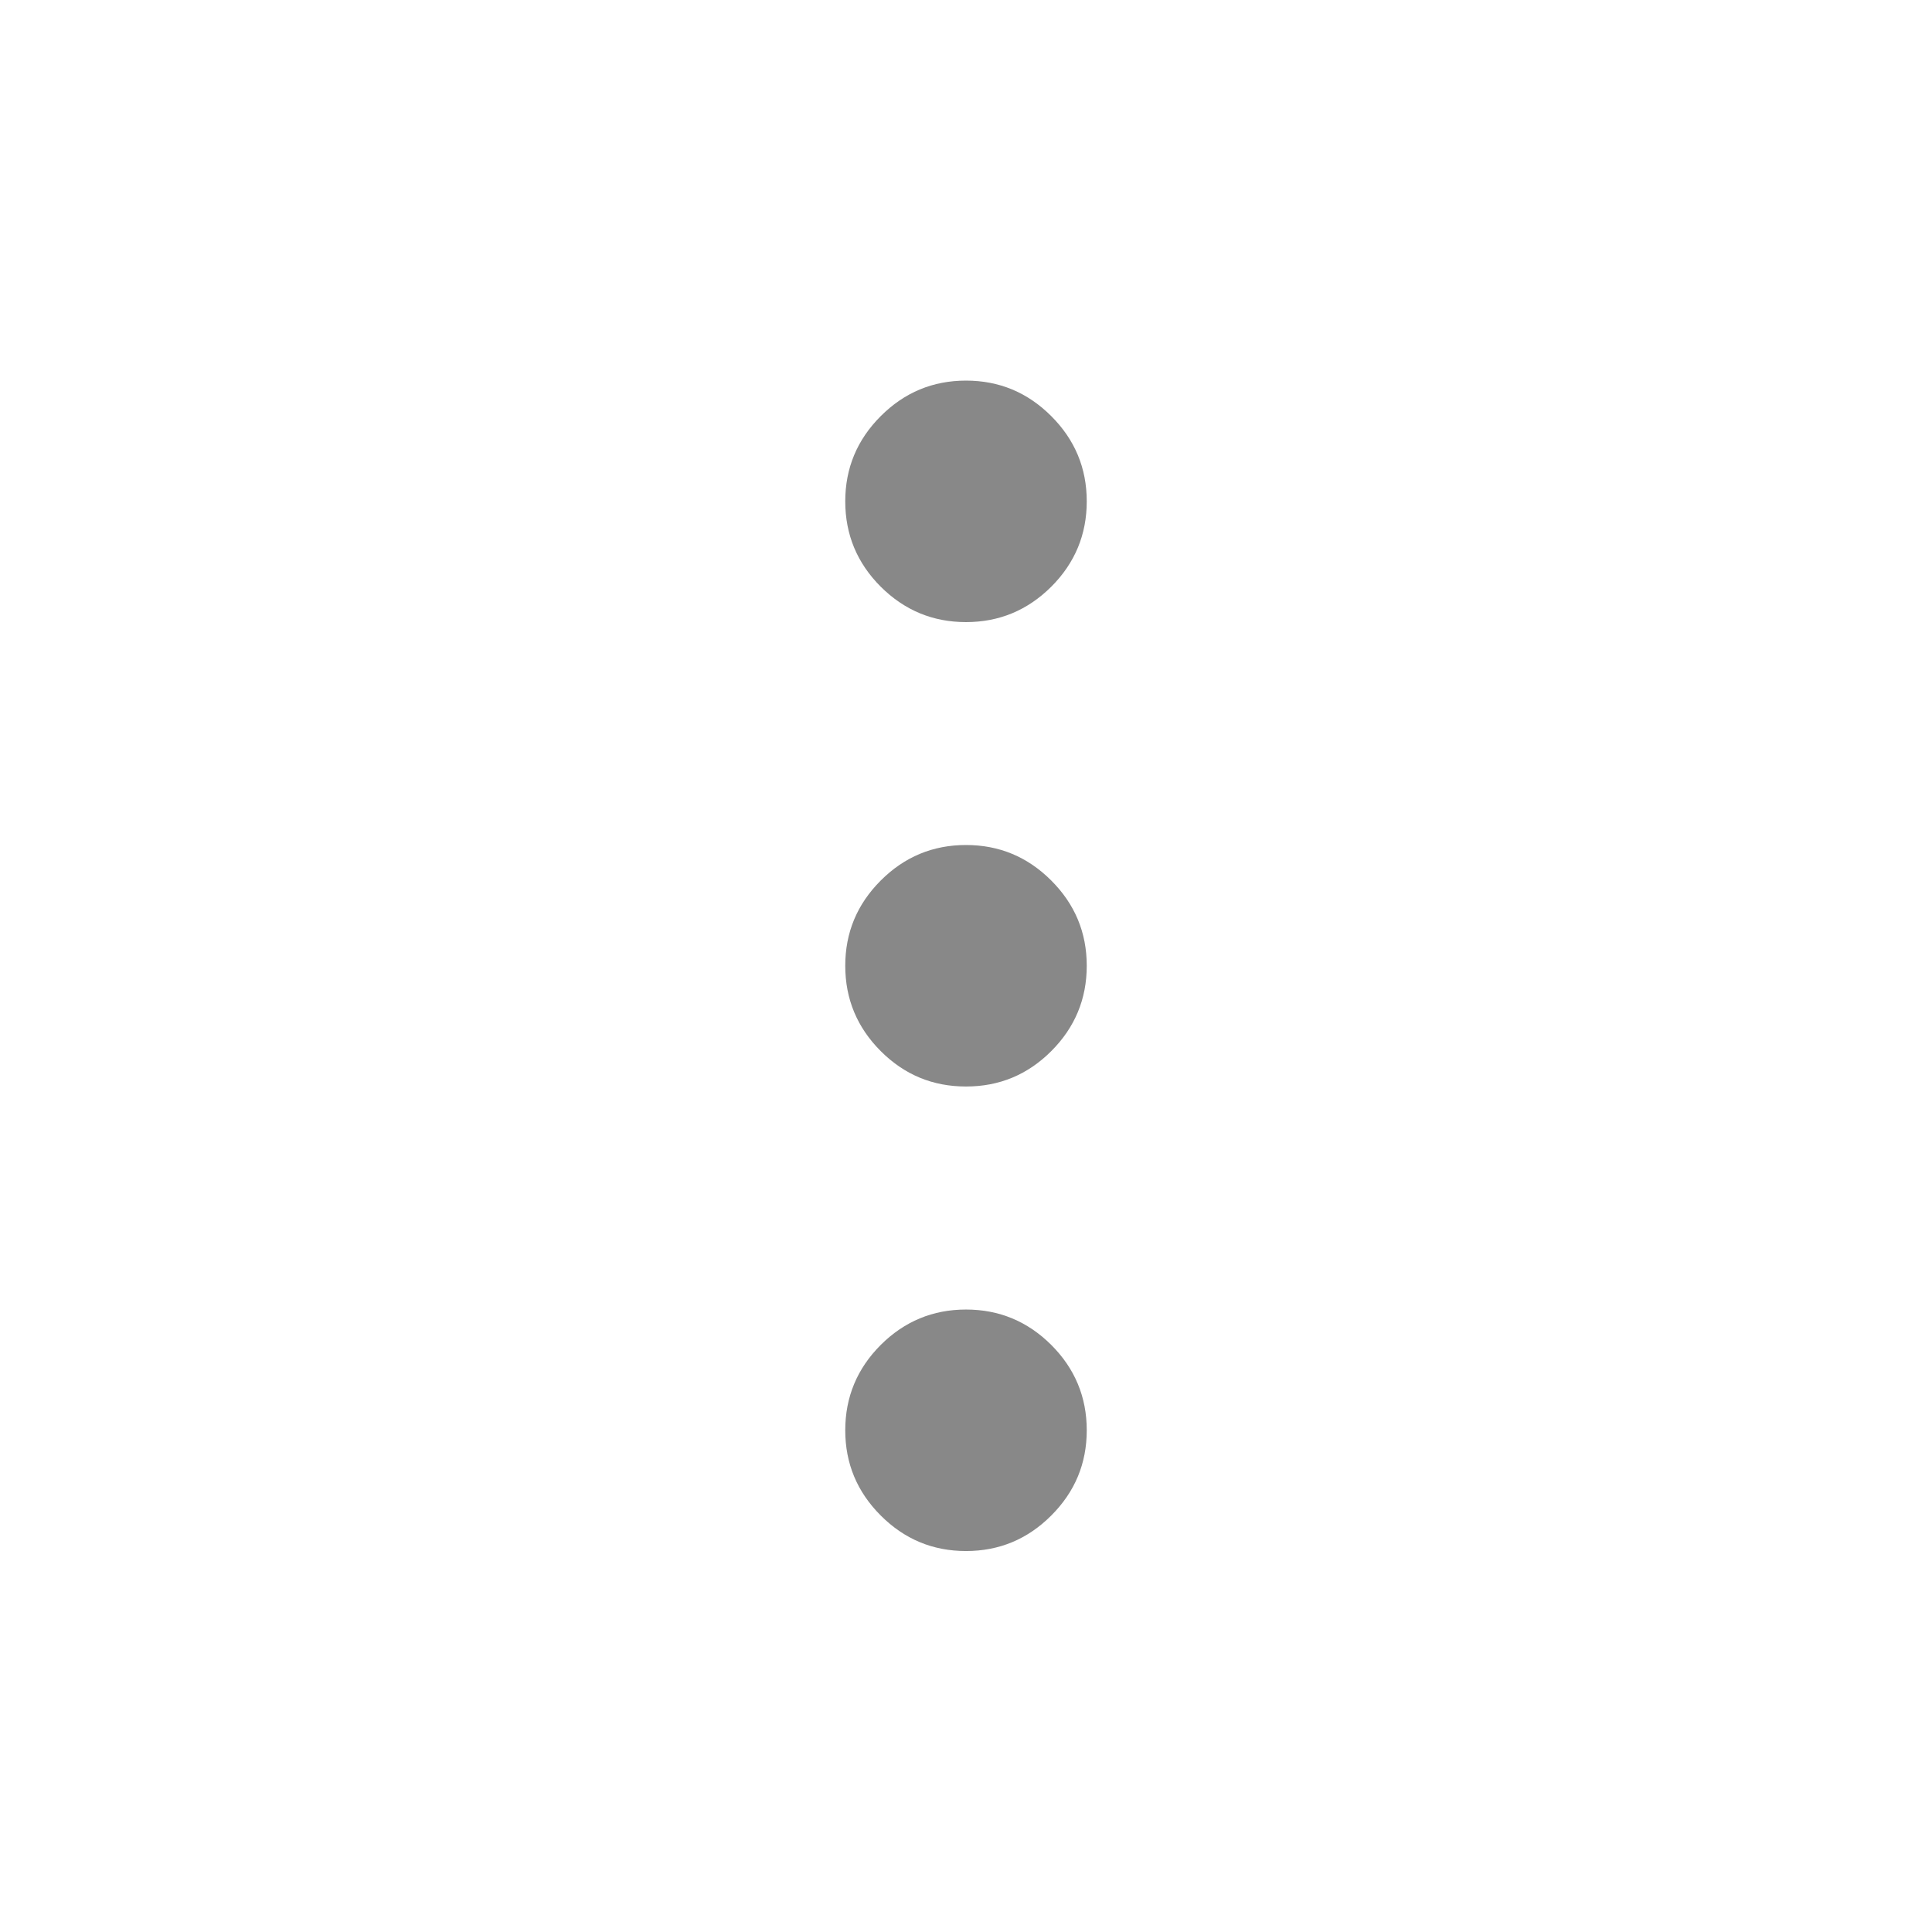
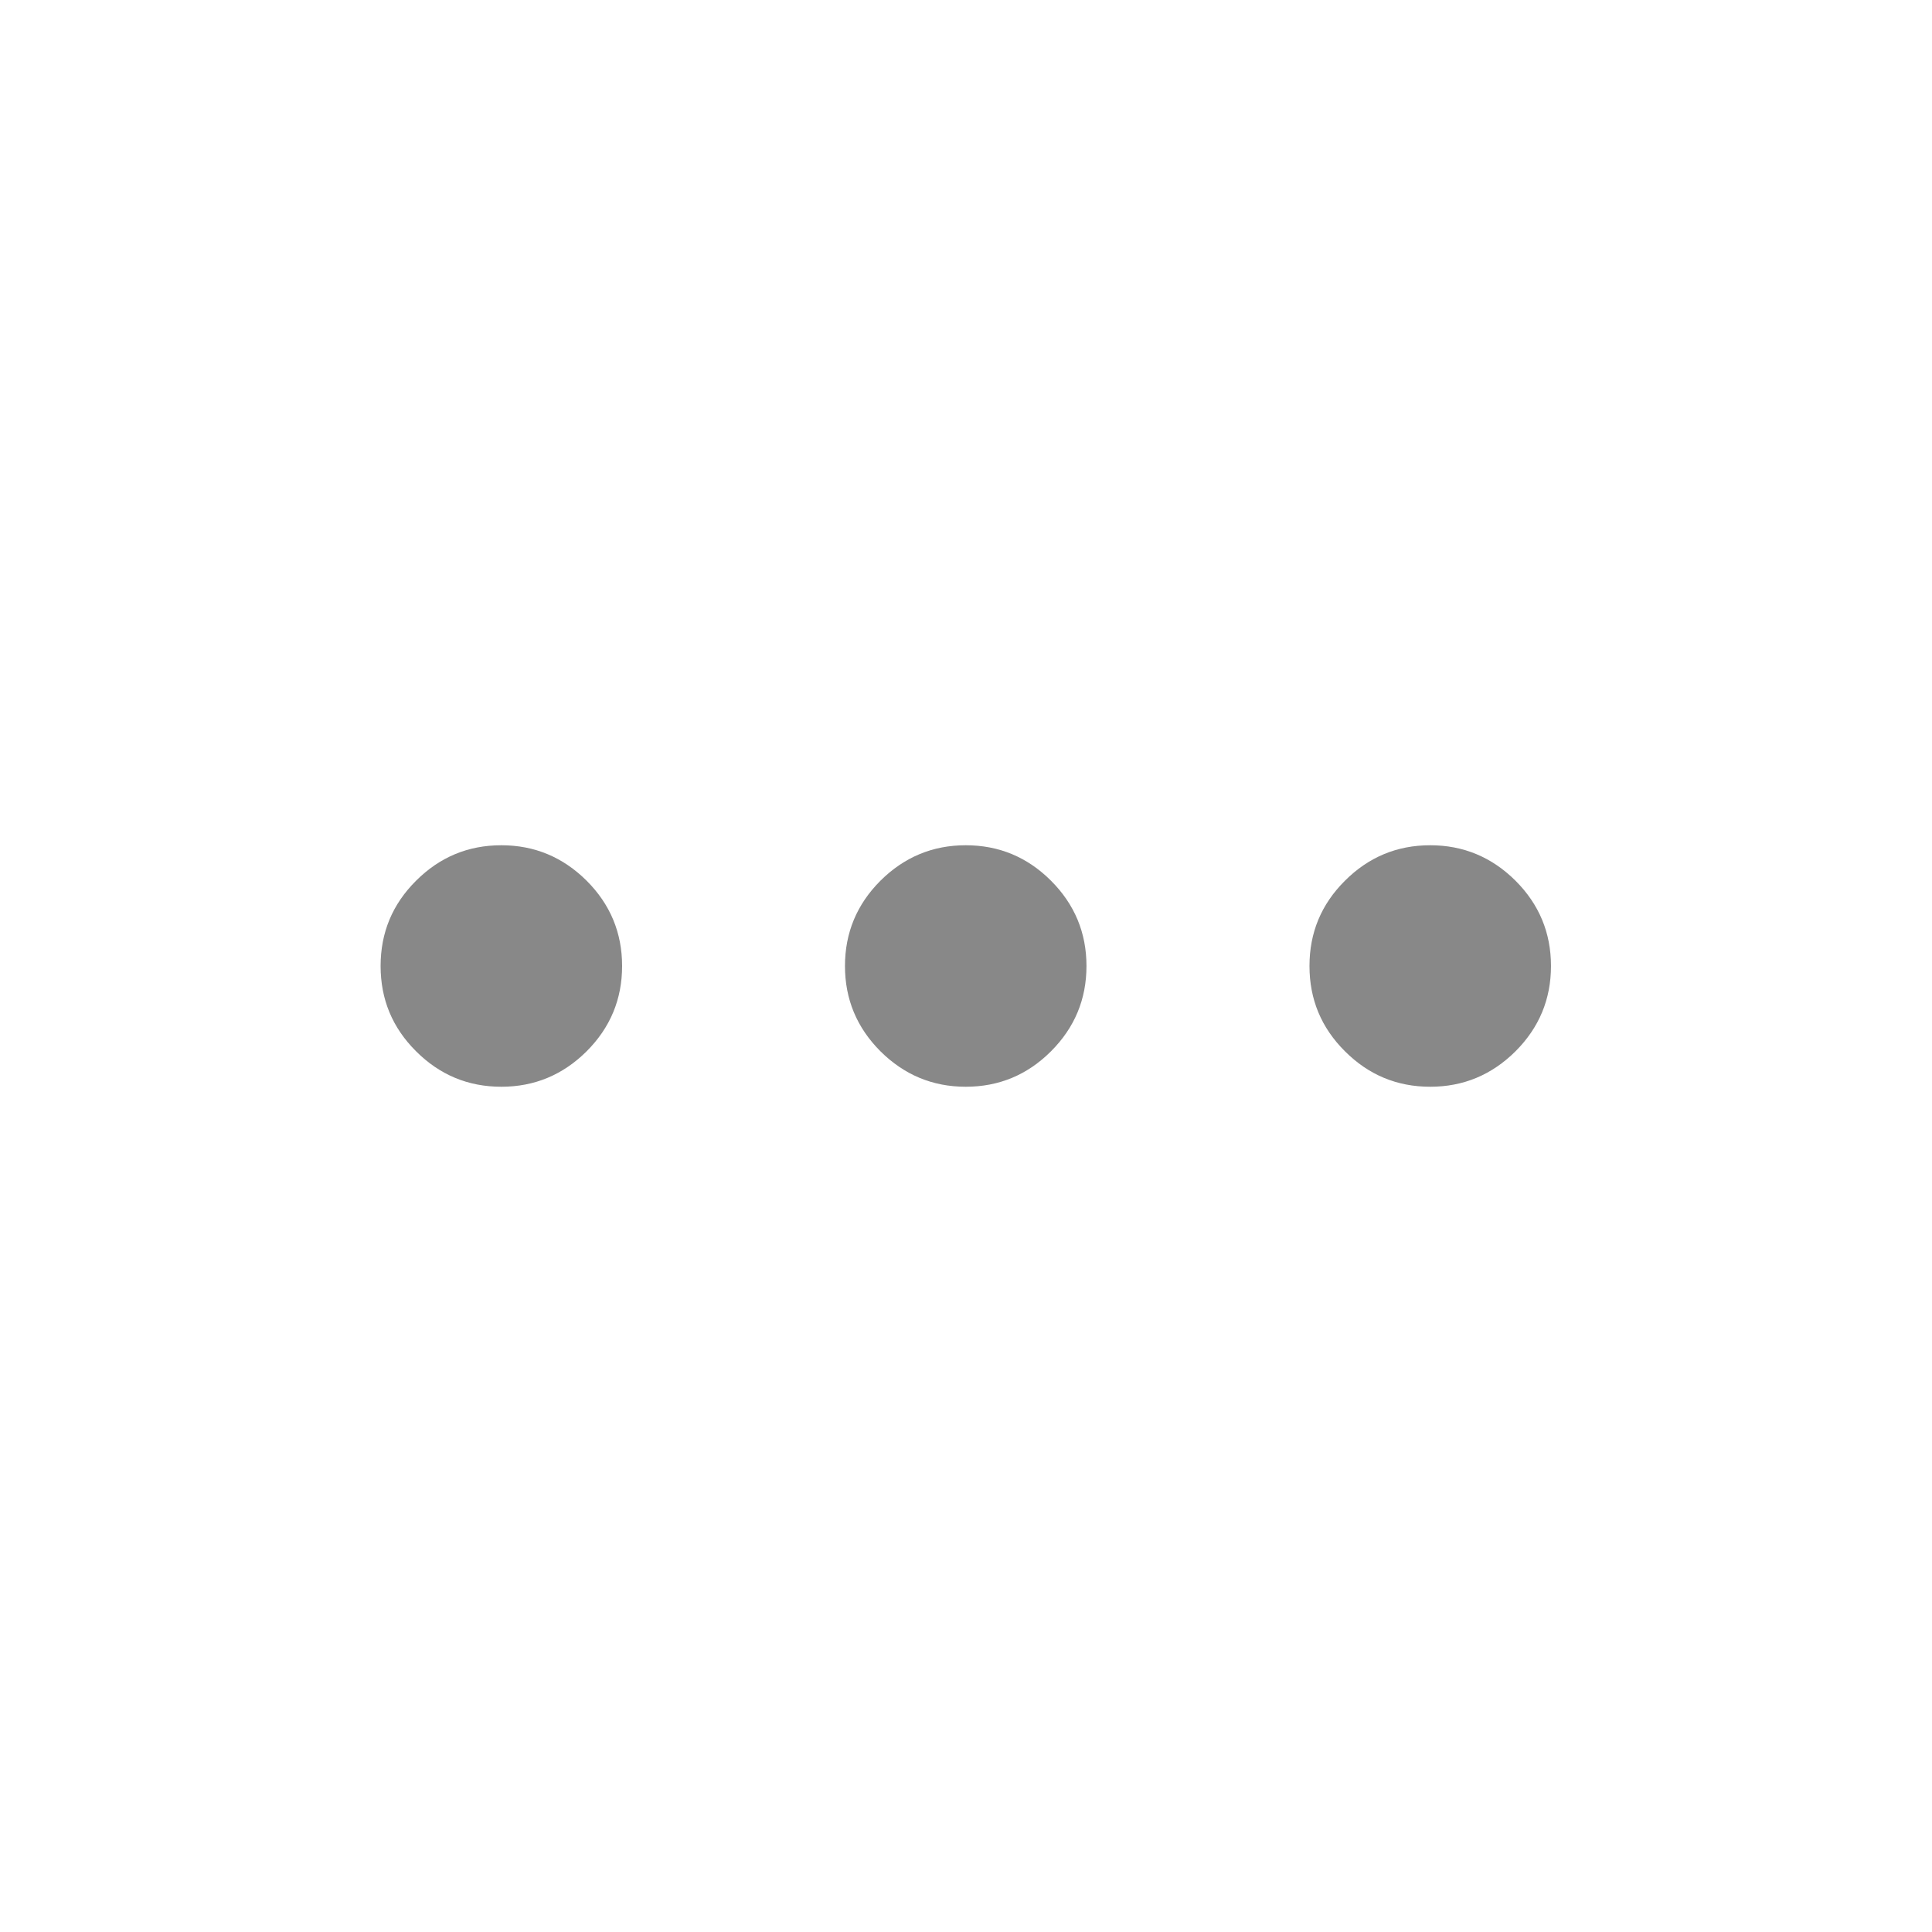
- <svg xmlns="http://www.w3.org/2000/svg" width="16" height="16" viewBox="0 0 16 16" fill="none">
-   <mask id="mask0_808_12289" style="mask-type:alpha" maskUnits="userSpaceOnUse" x="0" y="0" width="16" height="16">
-     <rect width="16" height="16" fill="#D9D9D9" />
+ <svg xmlns="http://www.w3.org/2000/svg" width="14" height="14" viewBox="0 0 14 14" fill="none">
+   <mask id="mask0_918_25410" style="mask-type:alpha" maskUnits="userSpaceOnUse" x="0" y="0" width="14" height="14">
+     <rect width="14" height="14" fill="#D9D9D9" />
  </mask>
-   <g mask="url(#mask0_808_12289)">
-     <path d="M8 12.845C7.725 12.845 7.49 12.747 7.294 12.551C7.098 12.355 7 12.12 7 11.845C7 11.57 7.098 11.334 7.294 11.138C7.49 10.943 7.725 10.845 8 10.845C8.275 10.845 8.51 10.943 8.706 11.138C8.902 11.334 9 11.57 9 11.845C9 12.12 8.902 12.355 8.706 12.551C8.51 12.747 8.275 12.845 8 12.845ZM8 8.998C7.725 8.998 7.49 8.901 7.294 8.705C7.098 8.509 7 8.273 7 7.998C7 7.723 7.098 7.488 7.294 7.292C7.49 7.096 7.725 6.998 8 6.998C8.275 6.998 8.51 7.096 8.706 7.292C8.902 7.488 9 7.723 9 7.998C9 8.273 8.902 8.509 8.706 8.705C8.51 8.901 8.275 8.998 8 8.998ZM8 5.152C7.725 5.152 7.49 5.054 7.294 4.859C7.098 4.663 7 4.427 7 4.152C7 3.877 7.098 3.642 7.294 3.446C7.49 3.25 7.725 3.152 8 3.152C8.275 3.152 8.51 3.25 8.706 3.446C8.902 3.642 9 3.877 9 4.152C9 4.427 8.902 4.663 8.706 4.859C8.51 5.054 8.275 5.152 8 5.152Z" fill="#888888" />
+   <g mask="url(#mask0_918_25410)">
+     <path d="M3.633 7.875C3.392 7.875 3.186 7.789 3.015 7.618C2.843 7.447 2.758 7.241 2.758 7C2.758 6.759 2.843 6.553 3.015 6.382C3.186 6.211 3.392 6.125 3.633 6.125C3.873 6.125 4.079 6.211 4.251 6.382C4.422 6.553 4.508 6.759 4.508 7C4.508 7.241 4.422 7.447 4.251 7.618C4.079 7.789 3.873 7.875 3.633 7.875ZM6.998 7.875C6.758 7.875 6.552 7.789 6.38 7.618C6.209 7.447 6.123 7.241 6.123 7C6.123 6.759 6.209 6.553 6.38 6.382C6.552 6.211 6.758 6.125 6.998 6.125C7.239 6.125 7.445 6.211 7.616 6.382C7.787 6.553 7.873 6.759 7.873 7C7.873 7.241 7.787 7.447 7.616 7.618C7.445 7.789 7.239 7.875 6.998 7.875ZM10.364 7.875C10.123 7.875 9.917 7.789 9.746 7.618C9.574 7.447 9.489 7.241 9.489 7C9.489 6.759 9.574 6.553 9.746 6.382C9.917 6.211 10.123 6.125 10.364 6.125C10.604 6.125 10.81 6.211 10.982 6.382C11.153 6.553 11.239 6.759 11.239 7C11.239 7.241 11.153 7.447 10.982 7.618C10.81 7.789 10.604 7.875 10.364 7.875Z" fill="#888888" />
  </g>
</svg>
